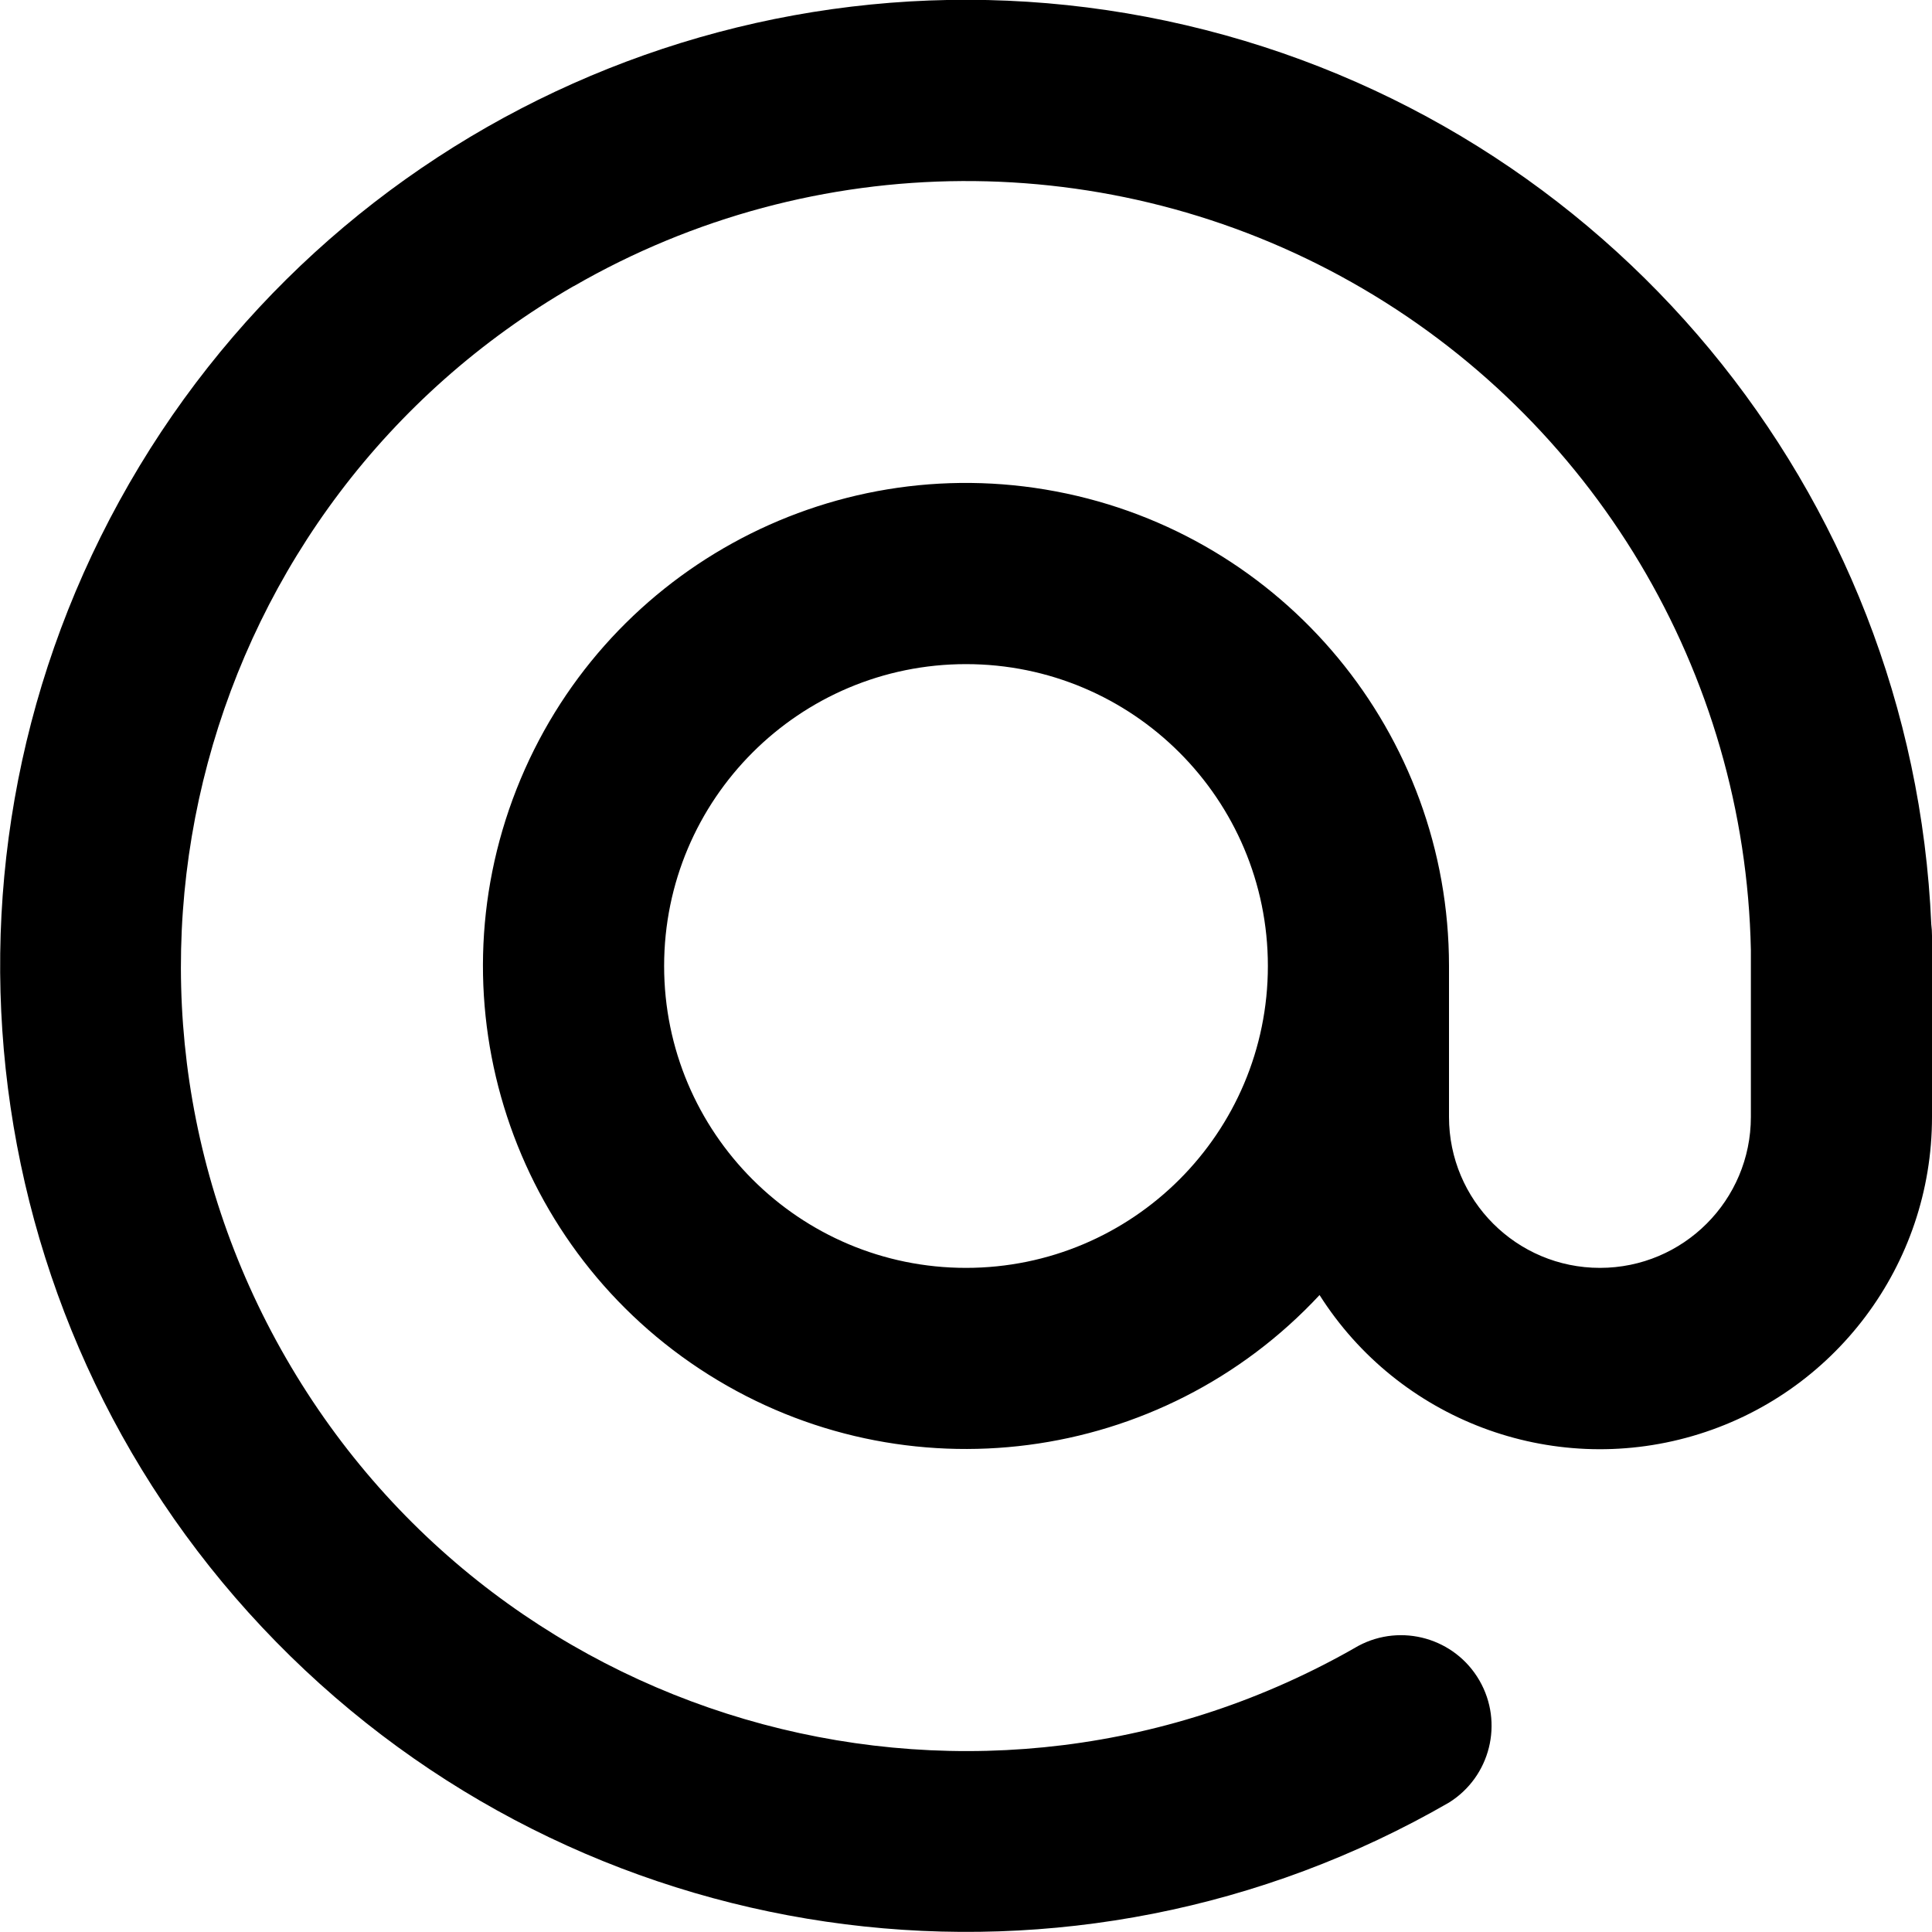
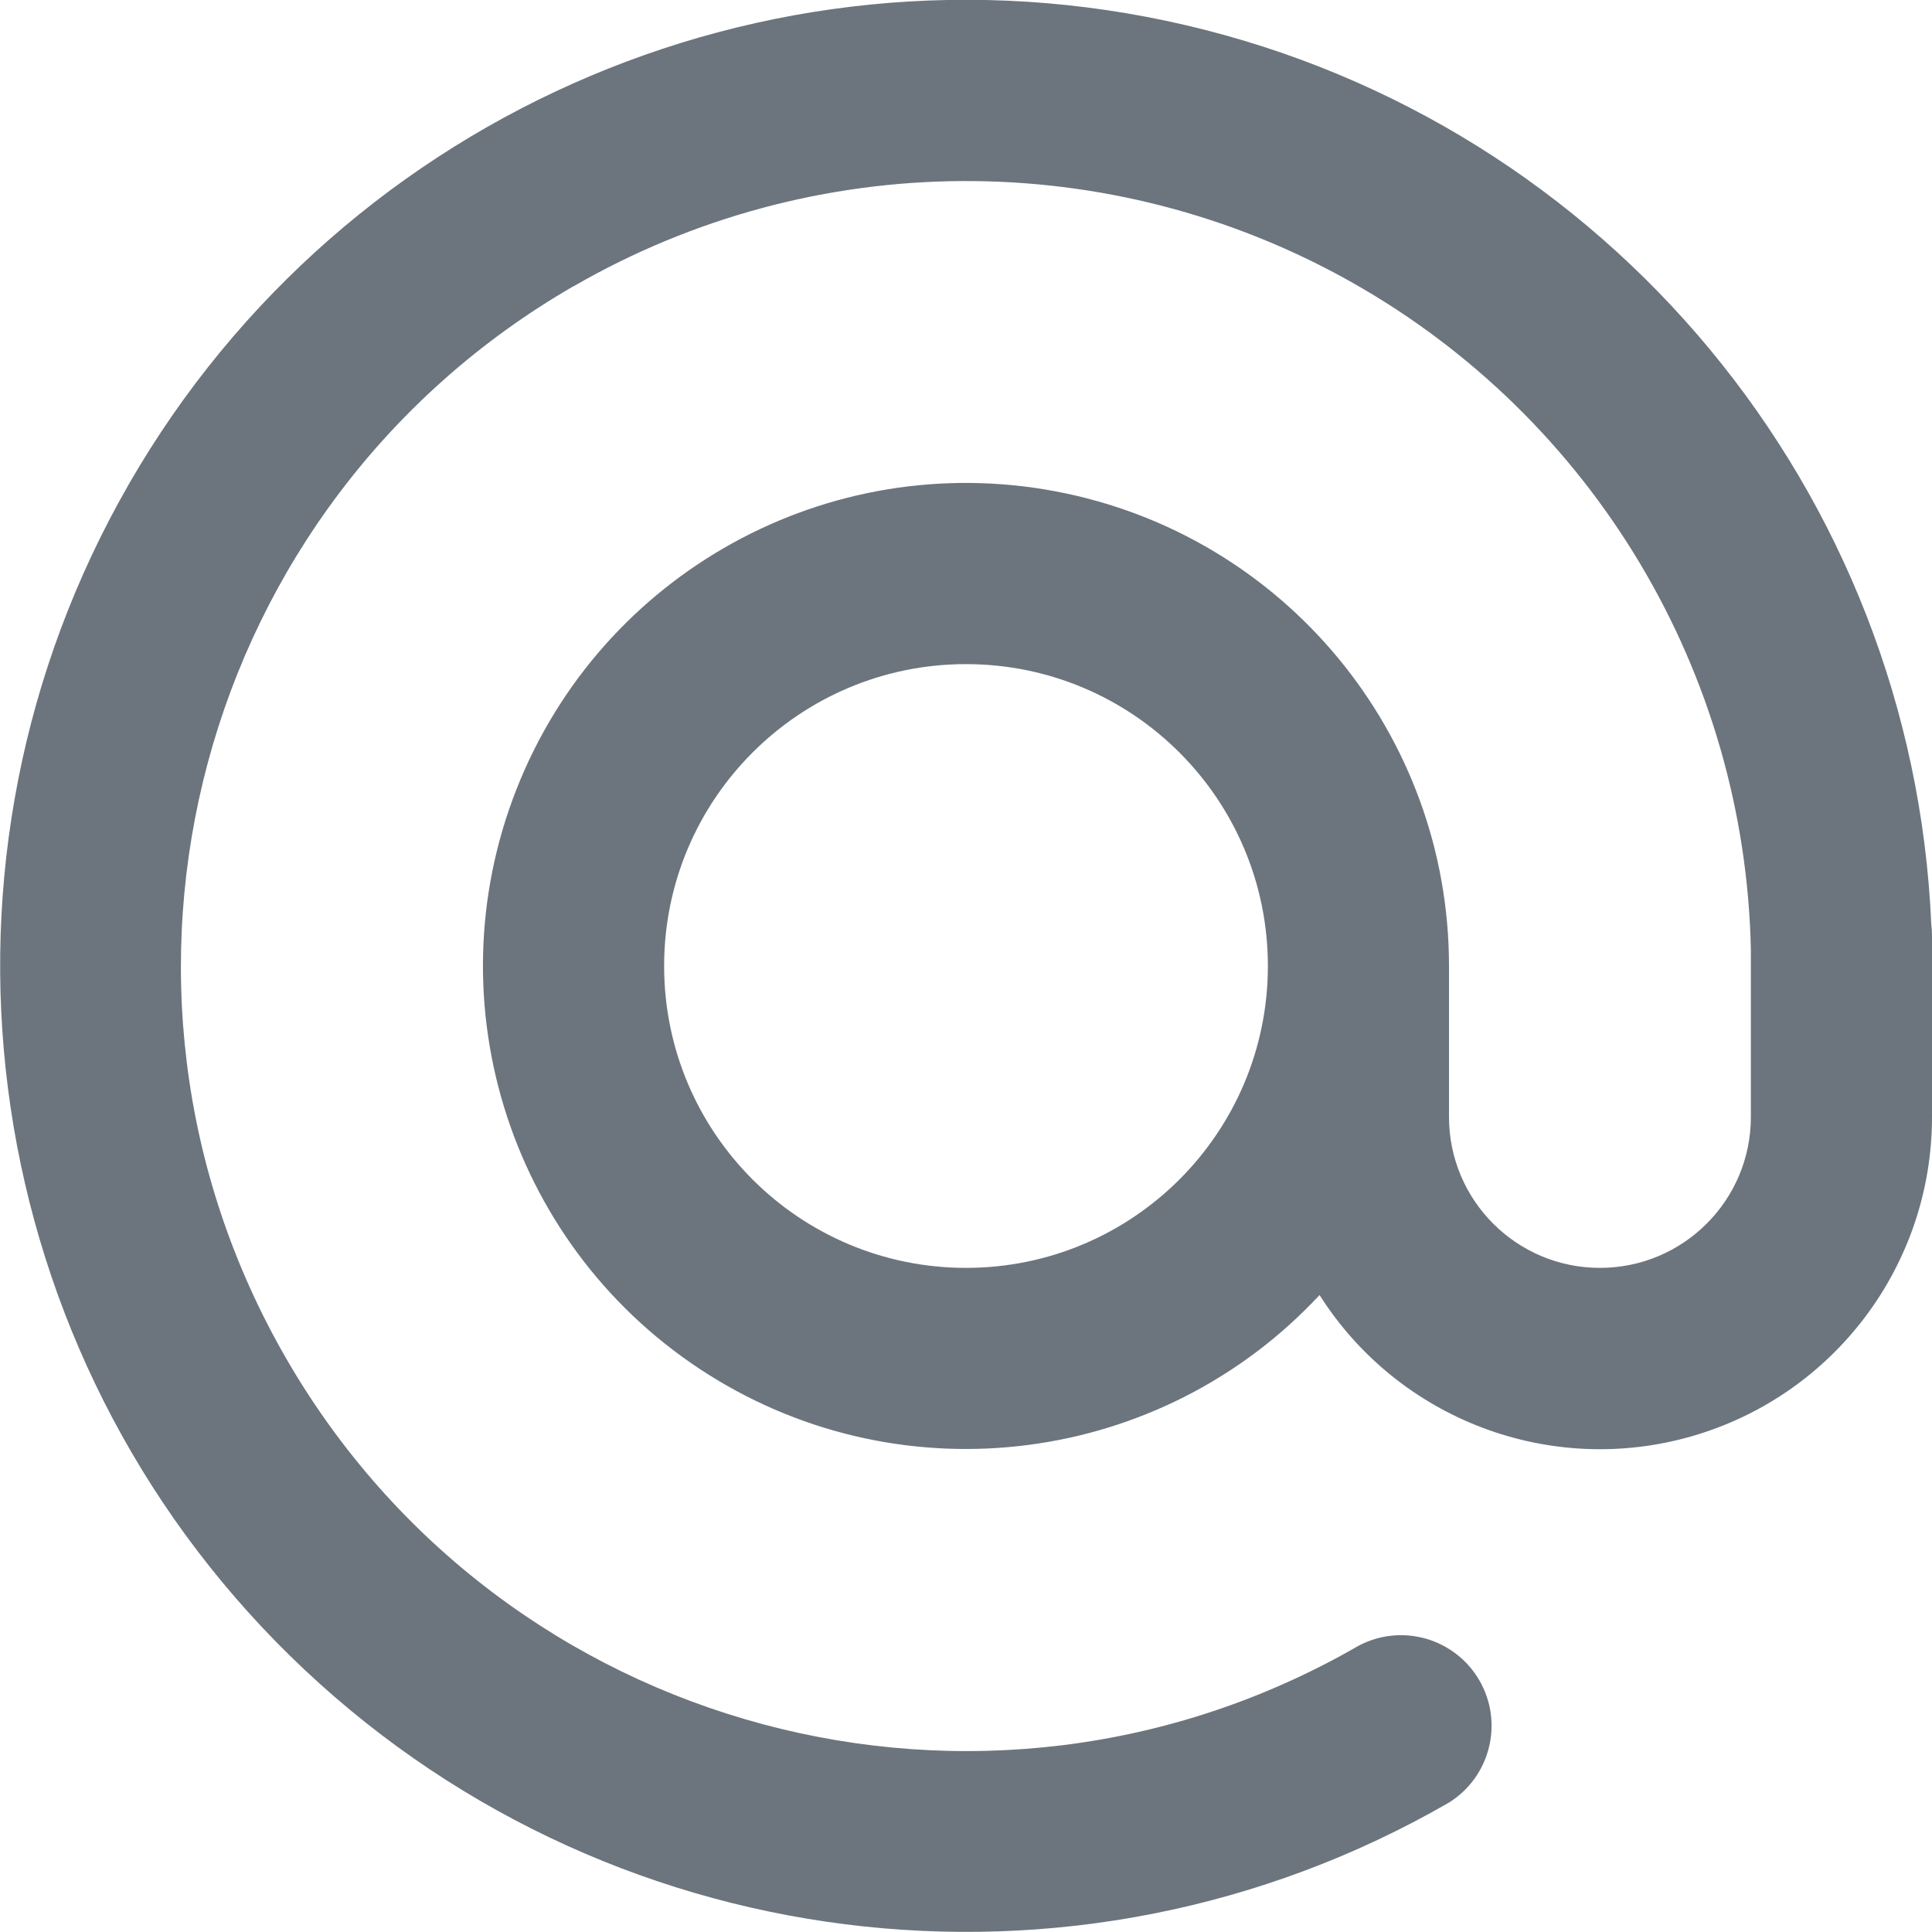
- <svg xmlns="http://www.w3.org/2000/svg" viewBox="0 0 16 16" width="16" height="16">
+ <svg xmlns="http://www.w3.org/2000/svg" viewBox="0 0 16 16" fill="#6c757d" width="16" height="16">
  <path fill-rule="evenodd" d="M4.75 2.37a6.5 6.5 0 006.5 11.26.75.75 0 01.75 1.298 8 8 0 113.994-7.273.754.754 0 01.006.095v1.5a2.75 2.75 0 01-5.072 1.475A4 4 0 1112 8v1.25a1.25 1.25 0 002.5 0V7.867a6.5 6.5 0 00-9.75-5.496V2.37zM10.5 8a2.5 2.5 0 10-5 0 2.5 2.5 0 005 0z" />
</svg>
